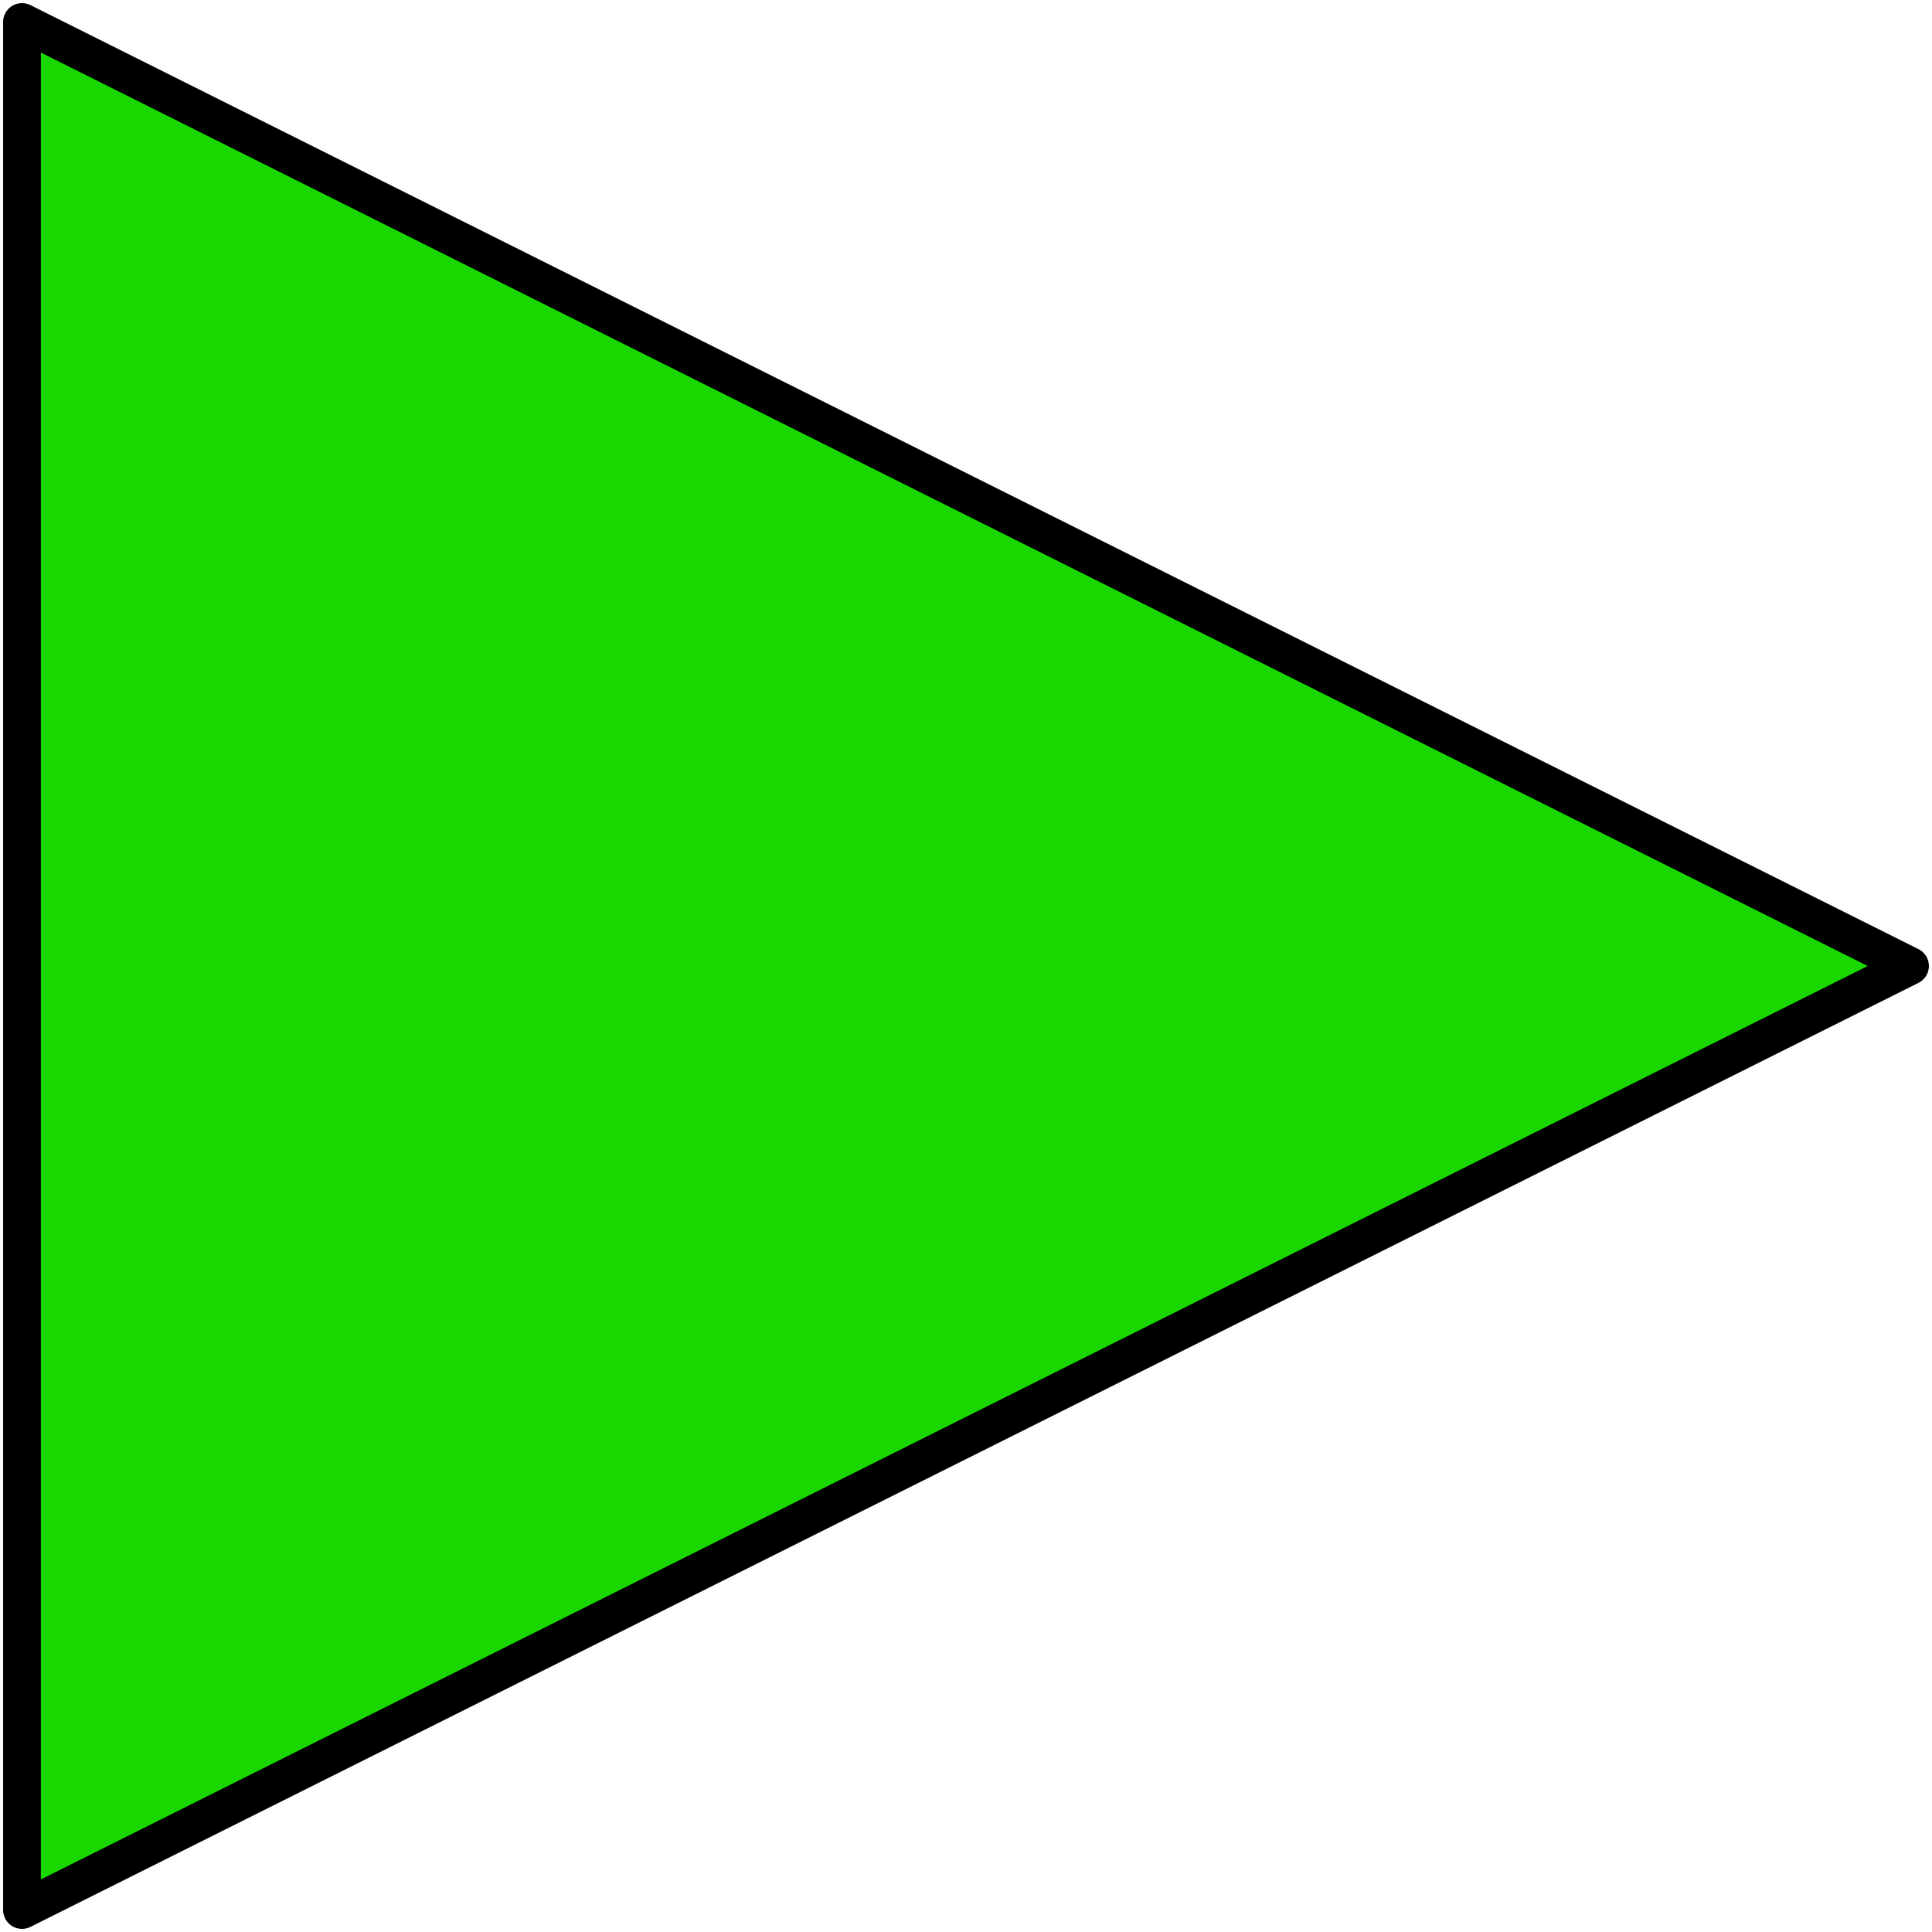
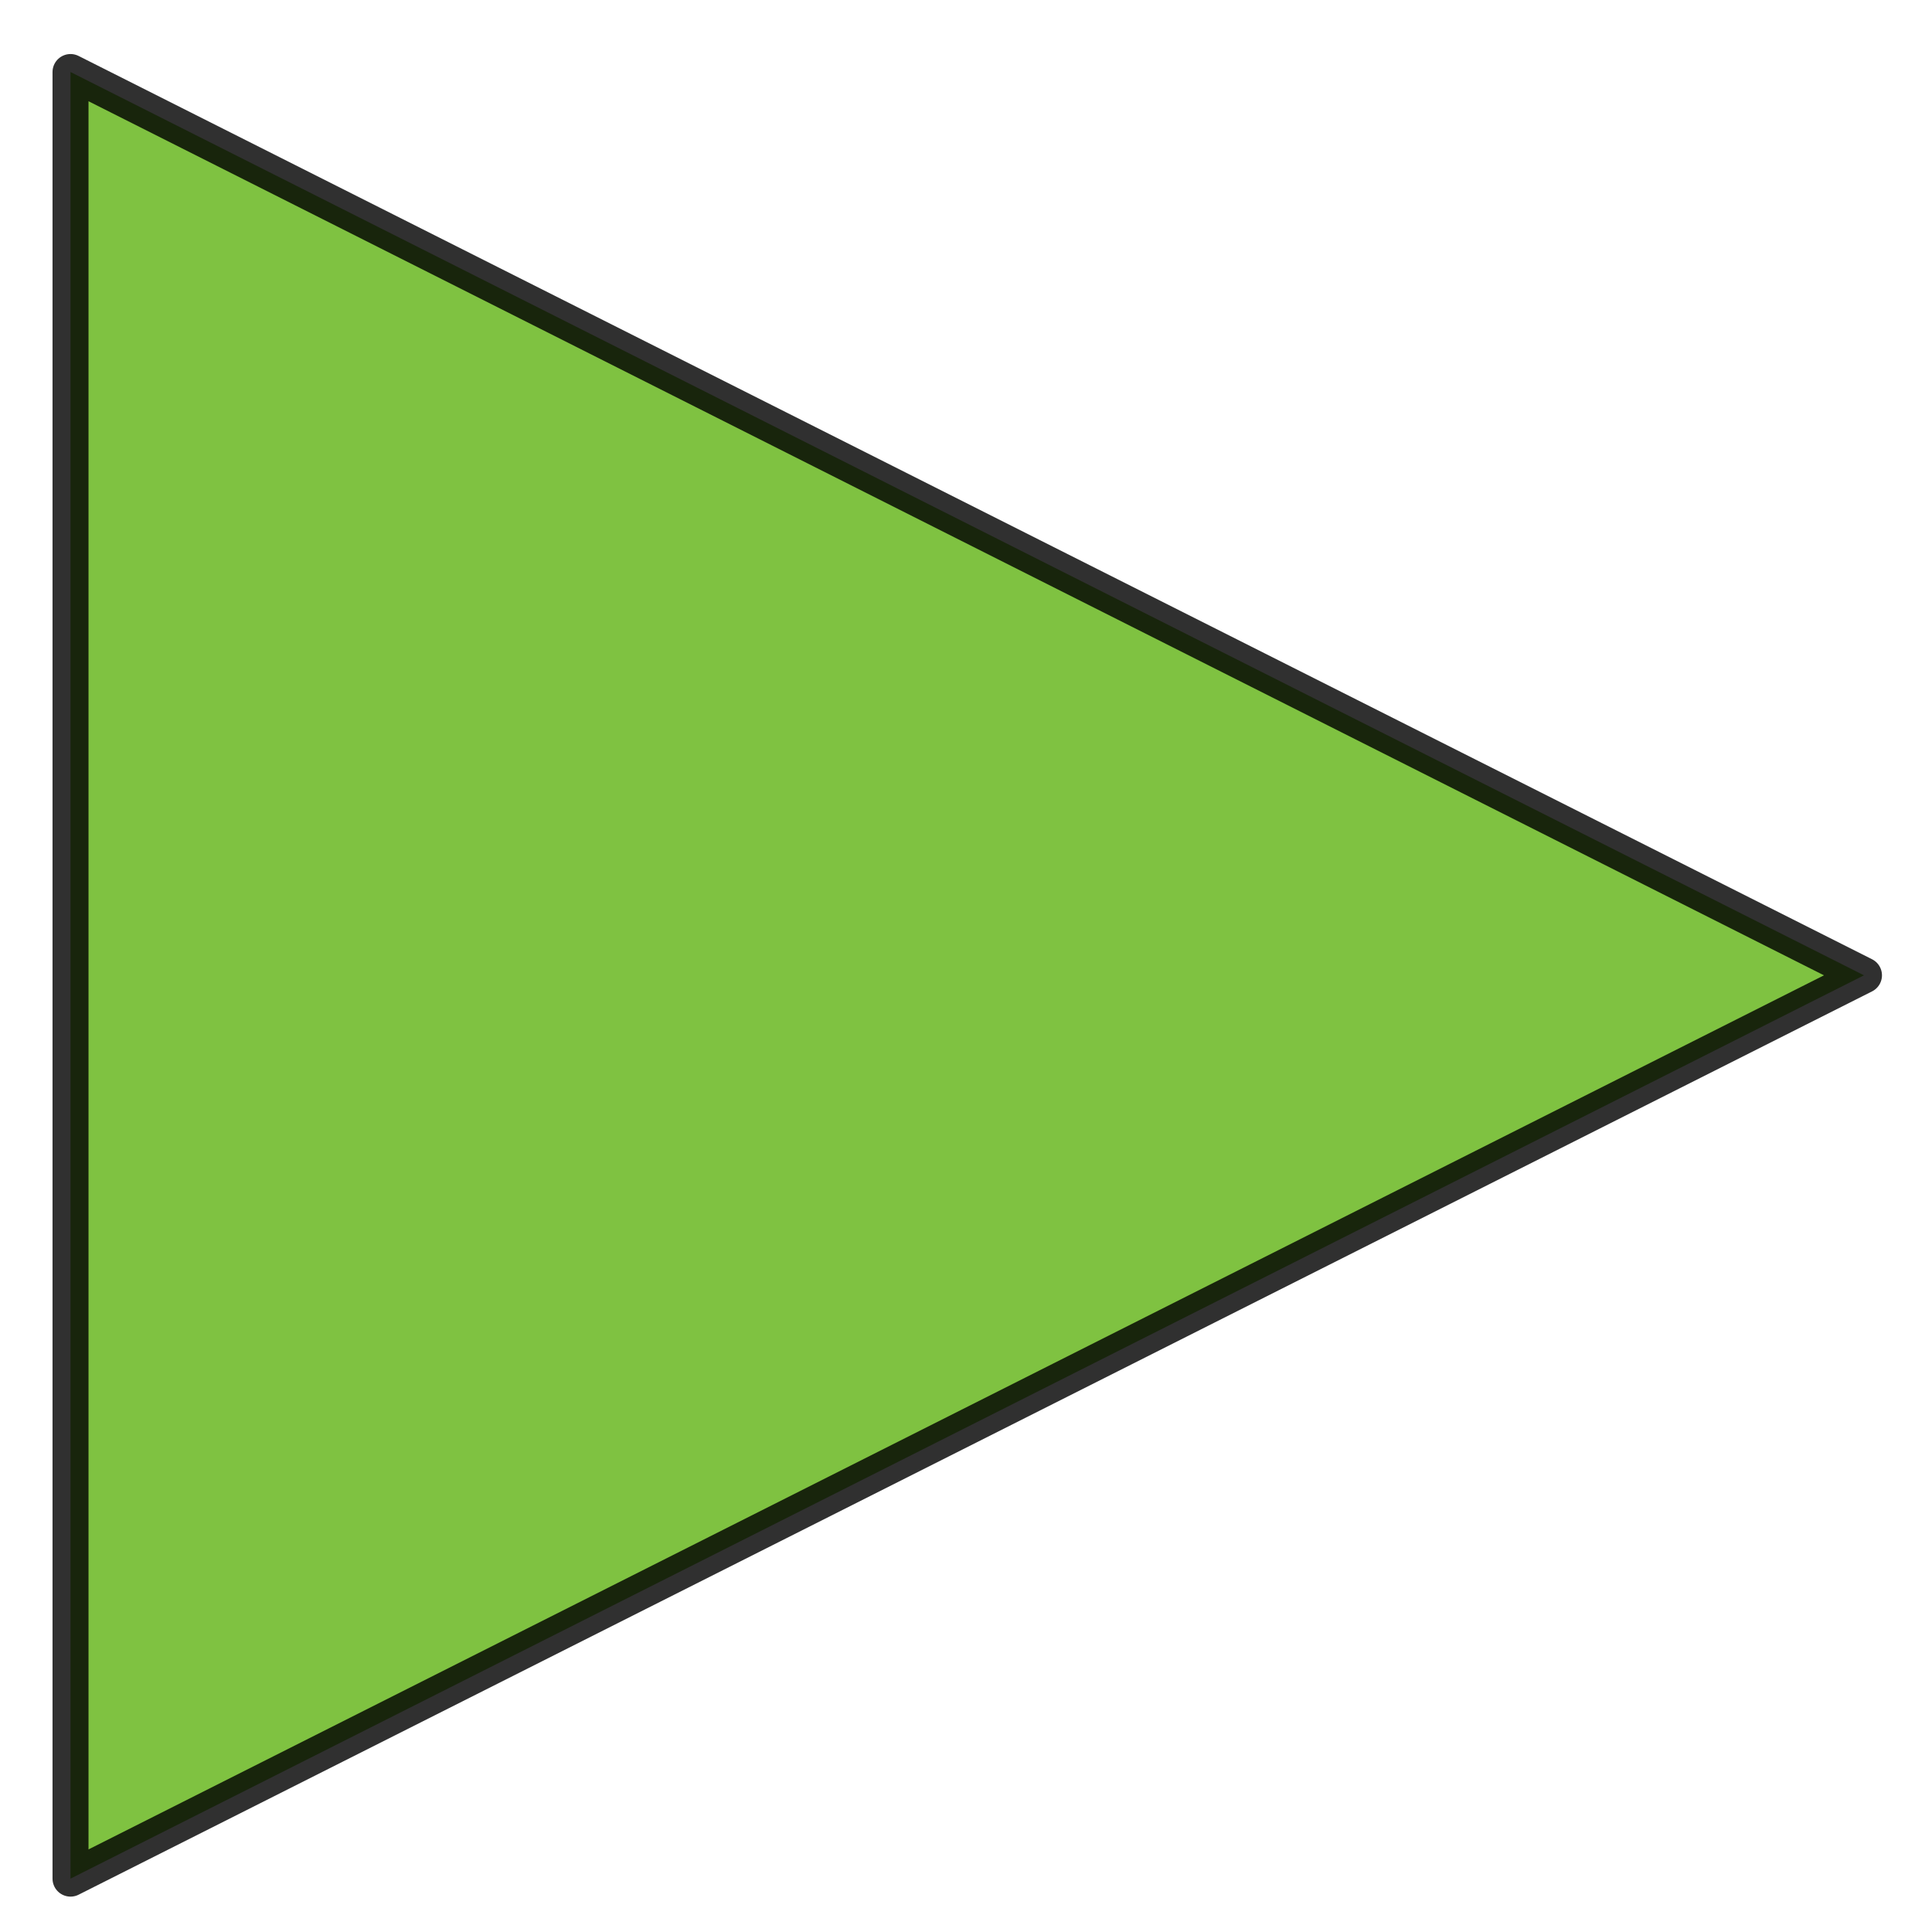
- <svg xmlns="http://www.w3.org/2000/svg" width="51.165mm" height="51.165mm" viewBox="0 0 51.165 51.165" version="1.1" id="svg1122">
+ <svg xmlns="http://www.w3.org/2000/svg" id="svg1122" version="1.1" viewBox="0 0 51.165 51.165" height="51.165mm" width="51.165mm">
  <defs id="defs1116" />
-   <g id="layer1" transform="translate(0.5825,-99.41754)">
-     <path style="fill:#1ad802;fill-opacity:1;stroke:#000000;stroke-width:1;stroke-linecap:round;stroke-linejoin:round;stroke-miterlimit:4;stroke-dasharray:none;stroke-opacity:1" d="M 0,100 50,125 0,150 Z" id="path1689" />
+   <g transform="translate(0.5825,-99.41754)" id="layer1">
+     <path id="path1689" d="M 1.285,101.325 48.781,125.247 1.285,149.169 Z" style="fill:#7fc241;fill-opacity:1;stroke:#000000;stroke-width:0.953;stroke-linecap:round;stroke-linejoin:round;stroke-miterlimit:4;stroke-dasharray:none;stroke-opacity:0.81;paint-order:normal" />
  </g>
</svg>
